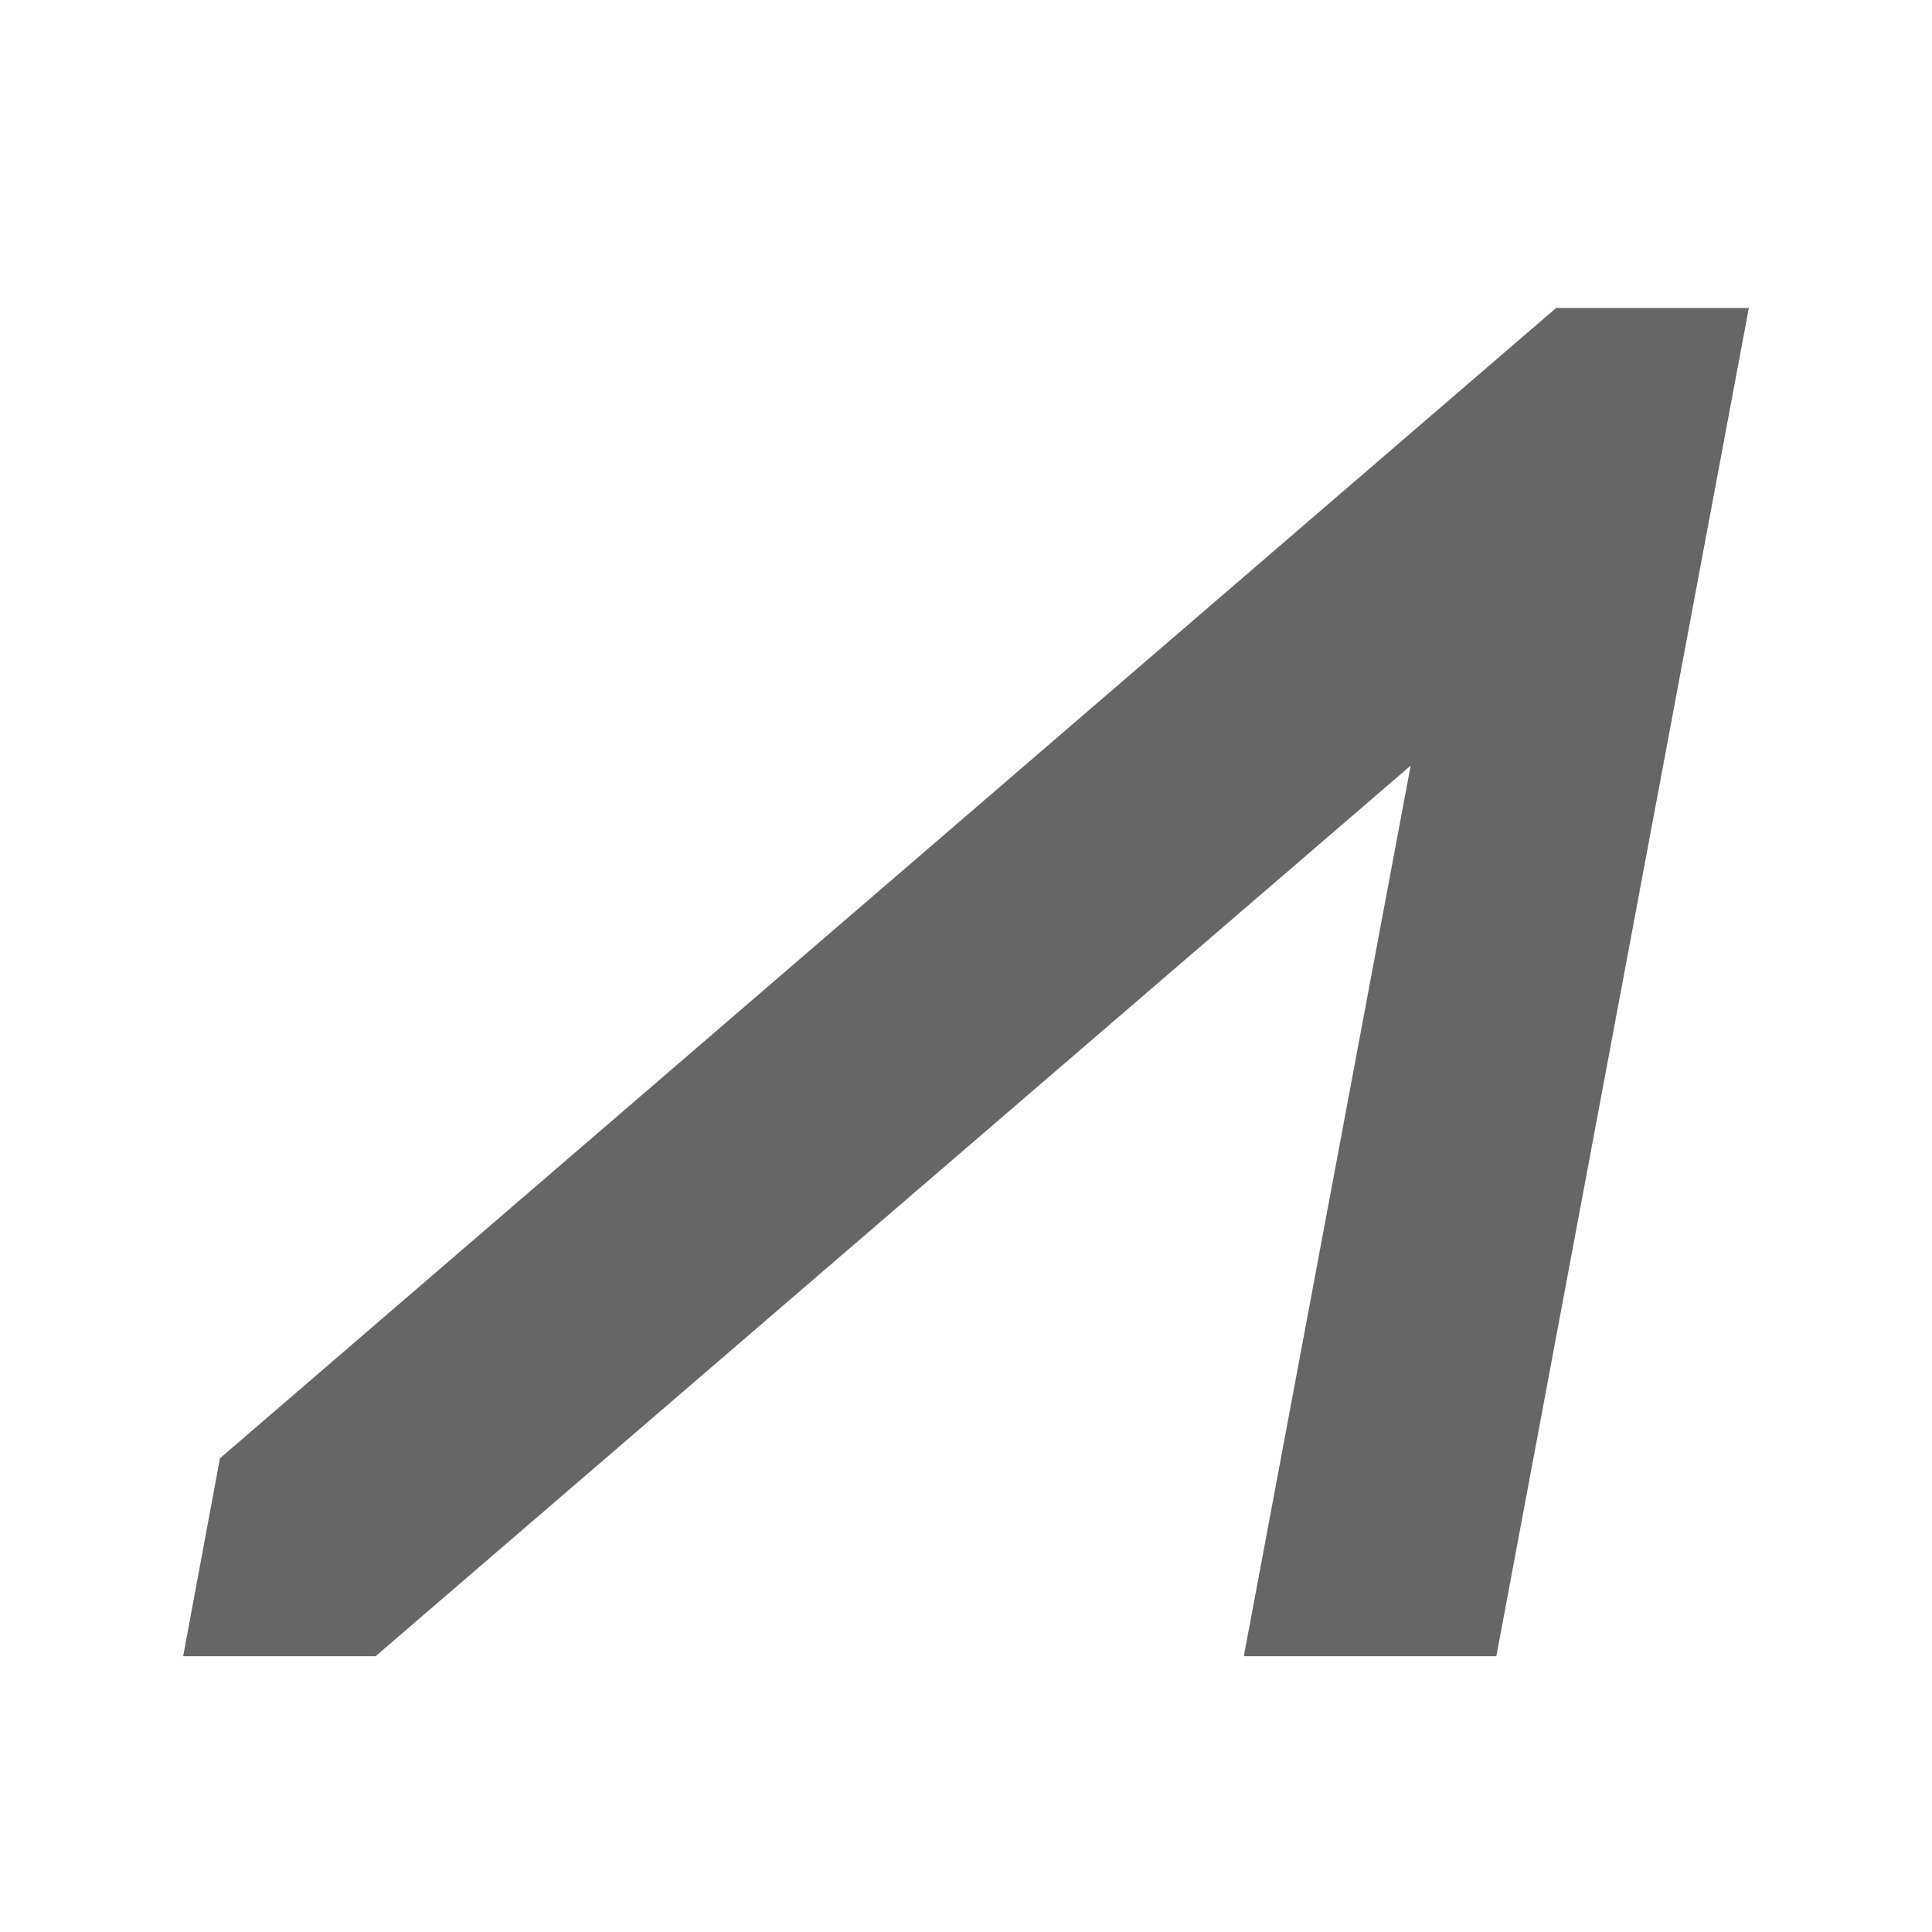
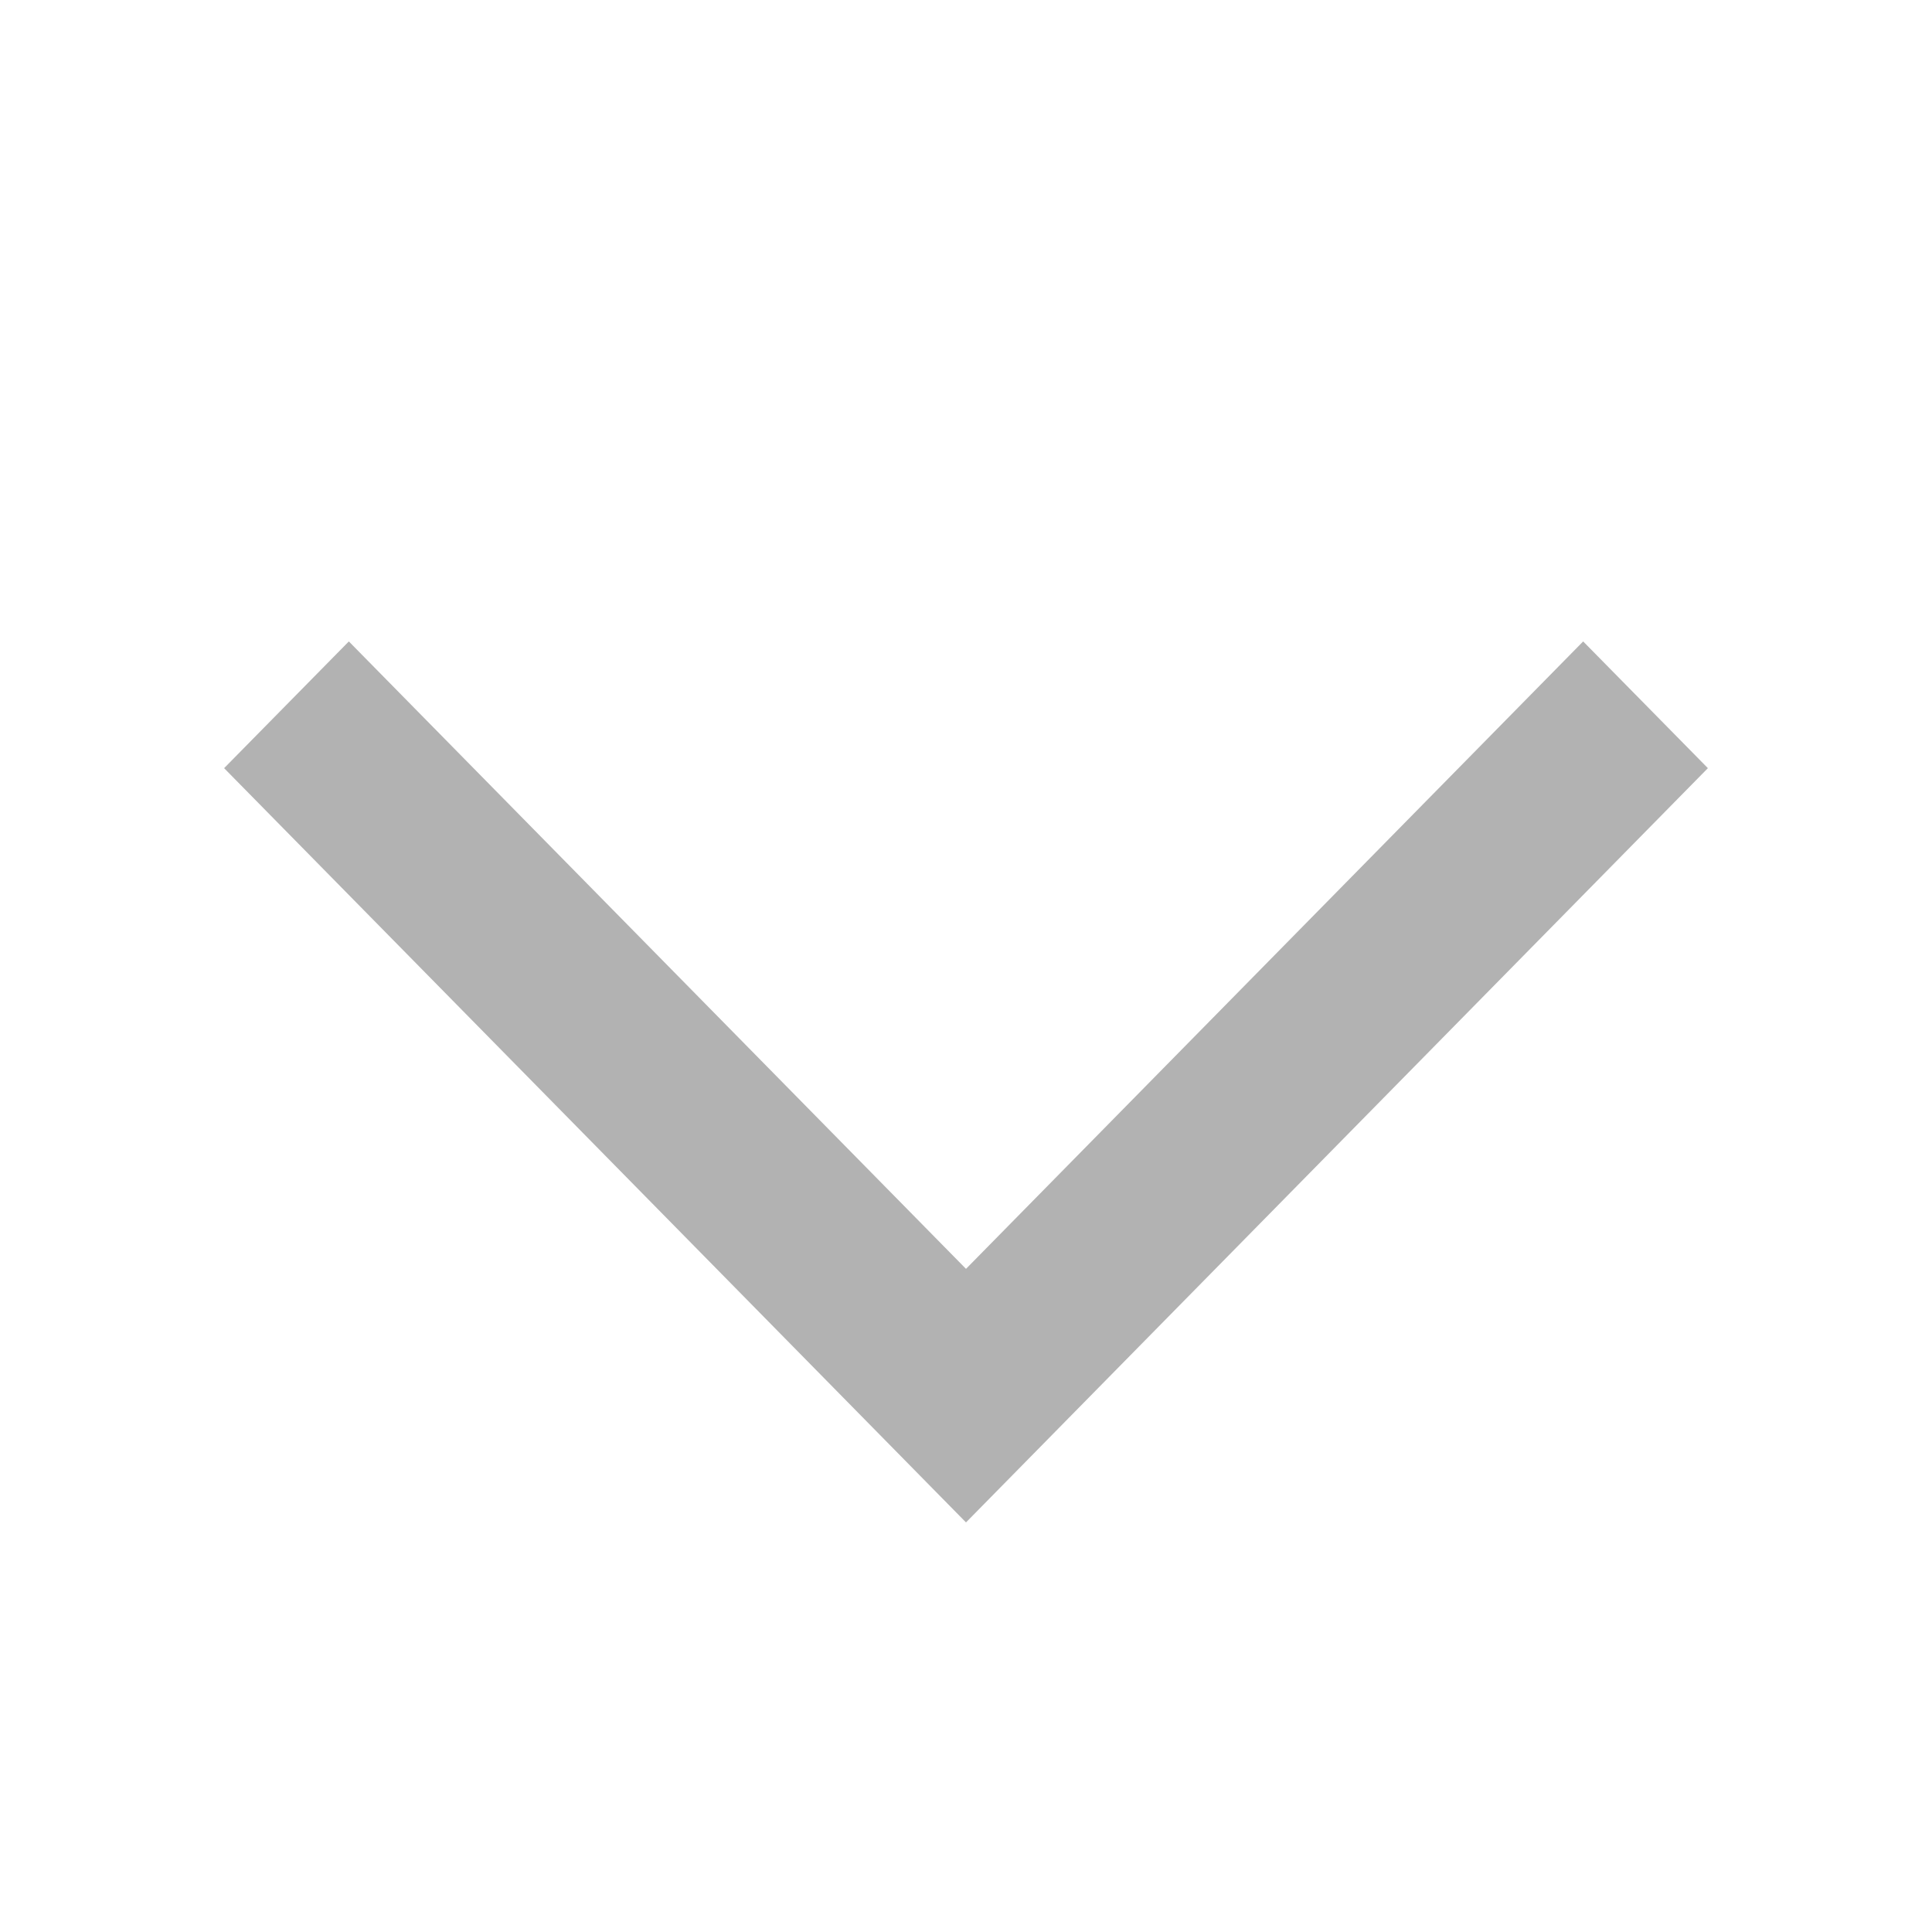
- <svg xmlns="http://www.w3.org/2000/svg" width="20" height="20" viewBox="0 0 20 20" fill="none">
-   <path fill-rule="evenodd" clip-rule="evenodd" d="M16.109 3.188L2.277 15.096L1.896 17.145H3.888L14.603 7.926L12.876 17.145H15.49L18.104 3.188H16.109Z" fill="#666666" />
+ <svg xmlns="http://www.w3.org/2000/svg" width="25" height="25" viewBox="0 0 25 25" fill="none">
+   <path fill-rule="evenodd" clip-rule="evenodd" d="M22.1 9.94L12.5 19.7L2.9 9.94L4.514 8.3L12.5 16.419L20.486 8.3L22.1 9.94Z" fill="#B2B2B2" />
</svg>
